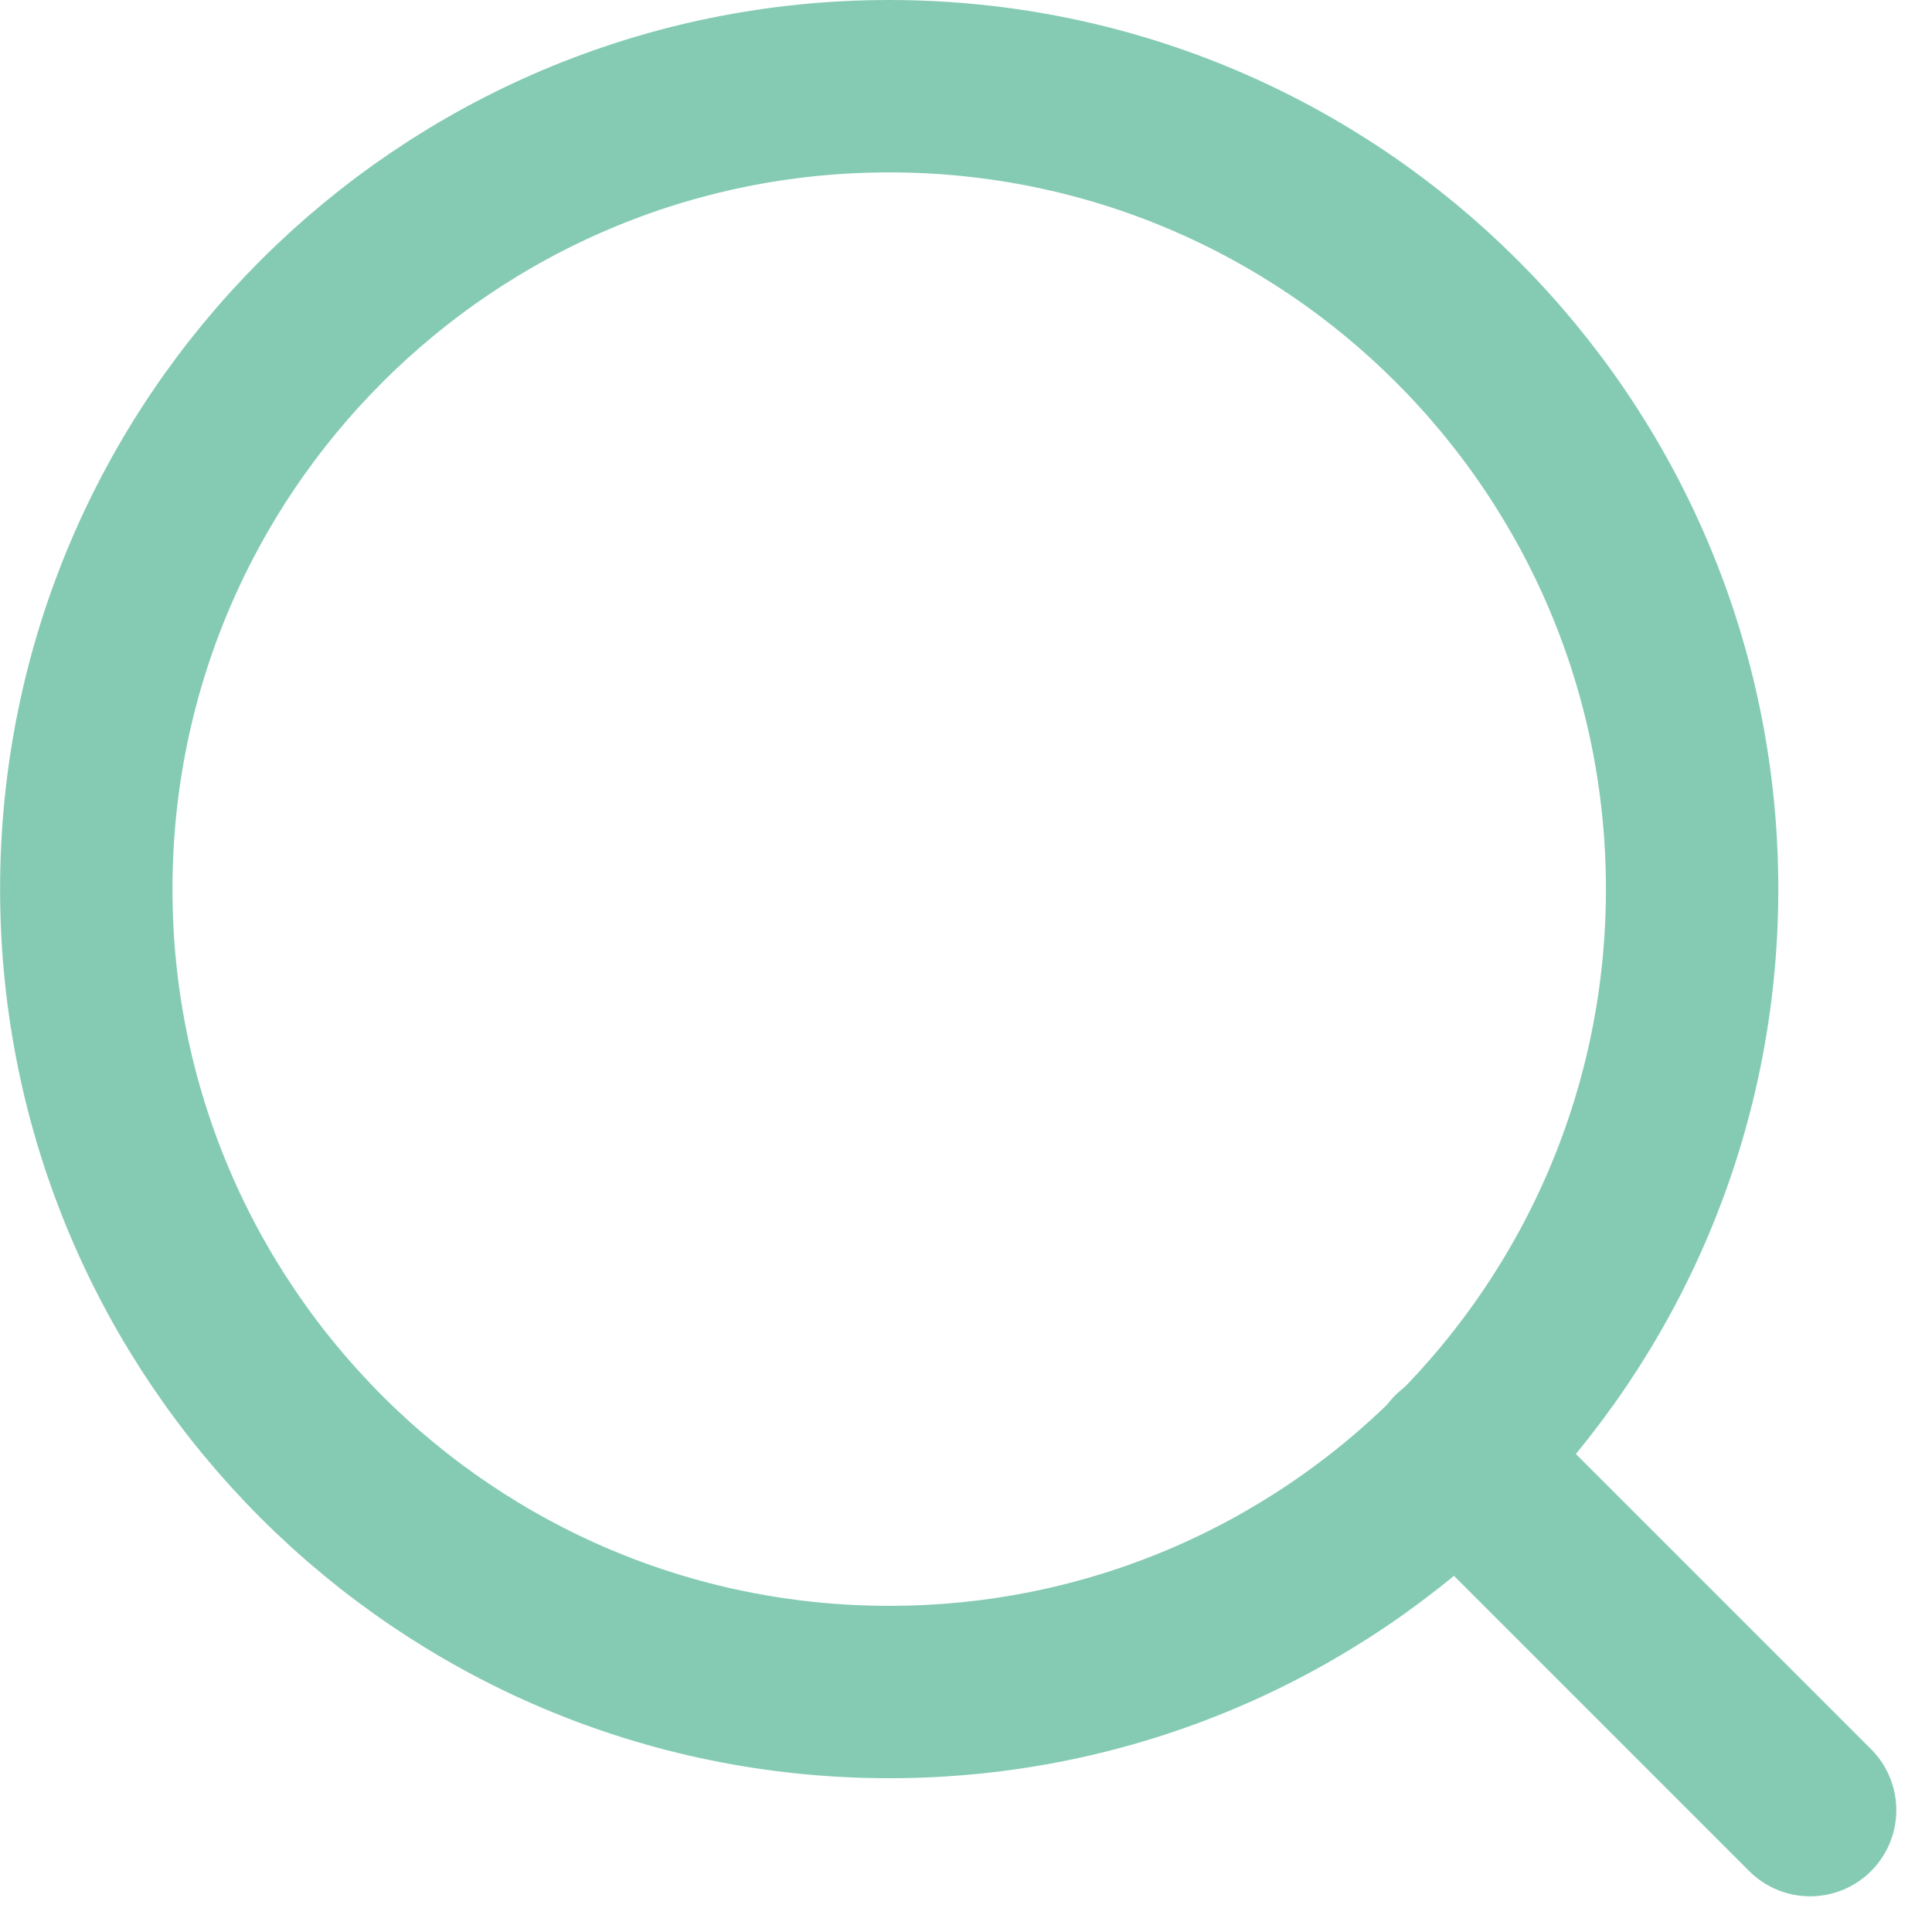
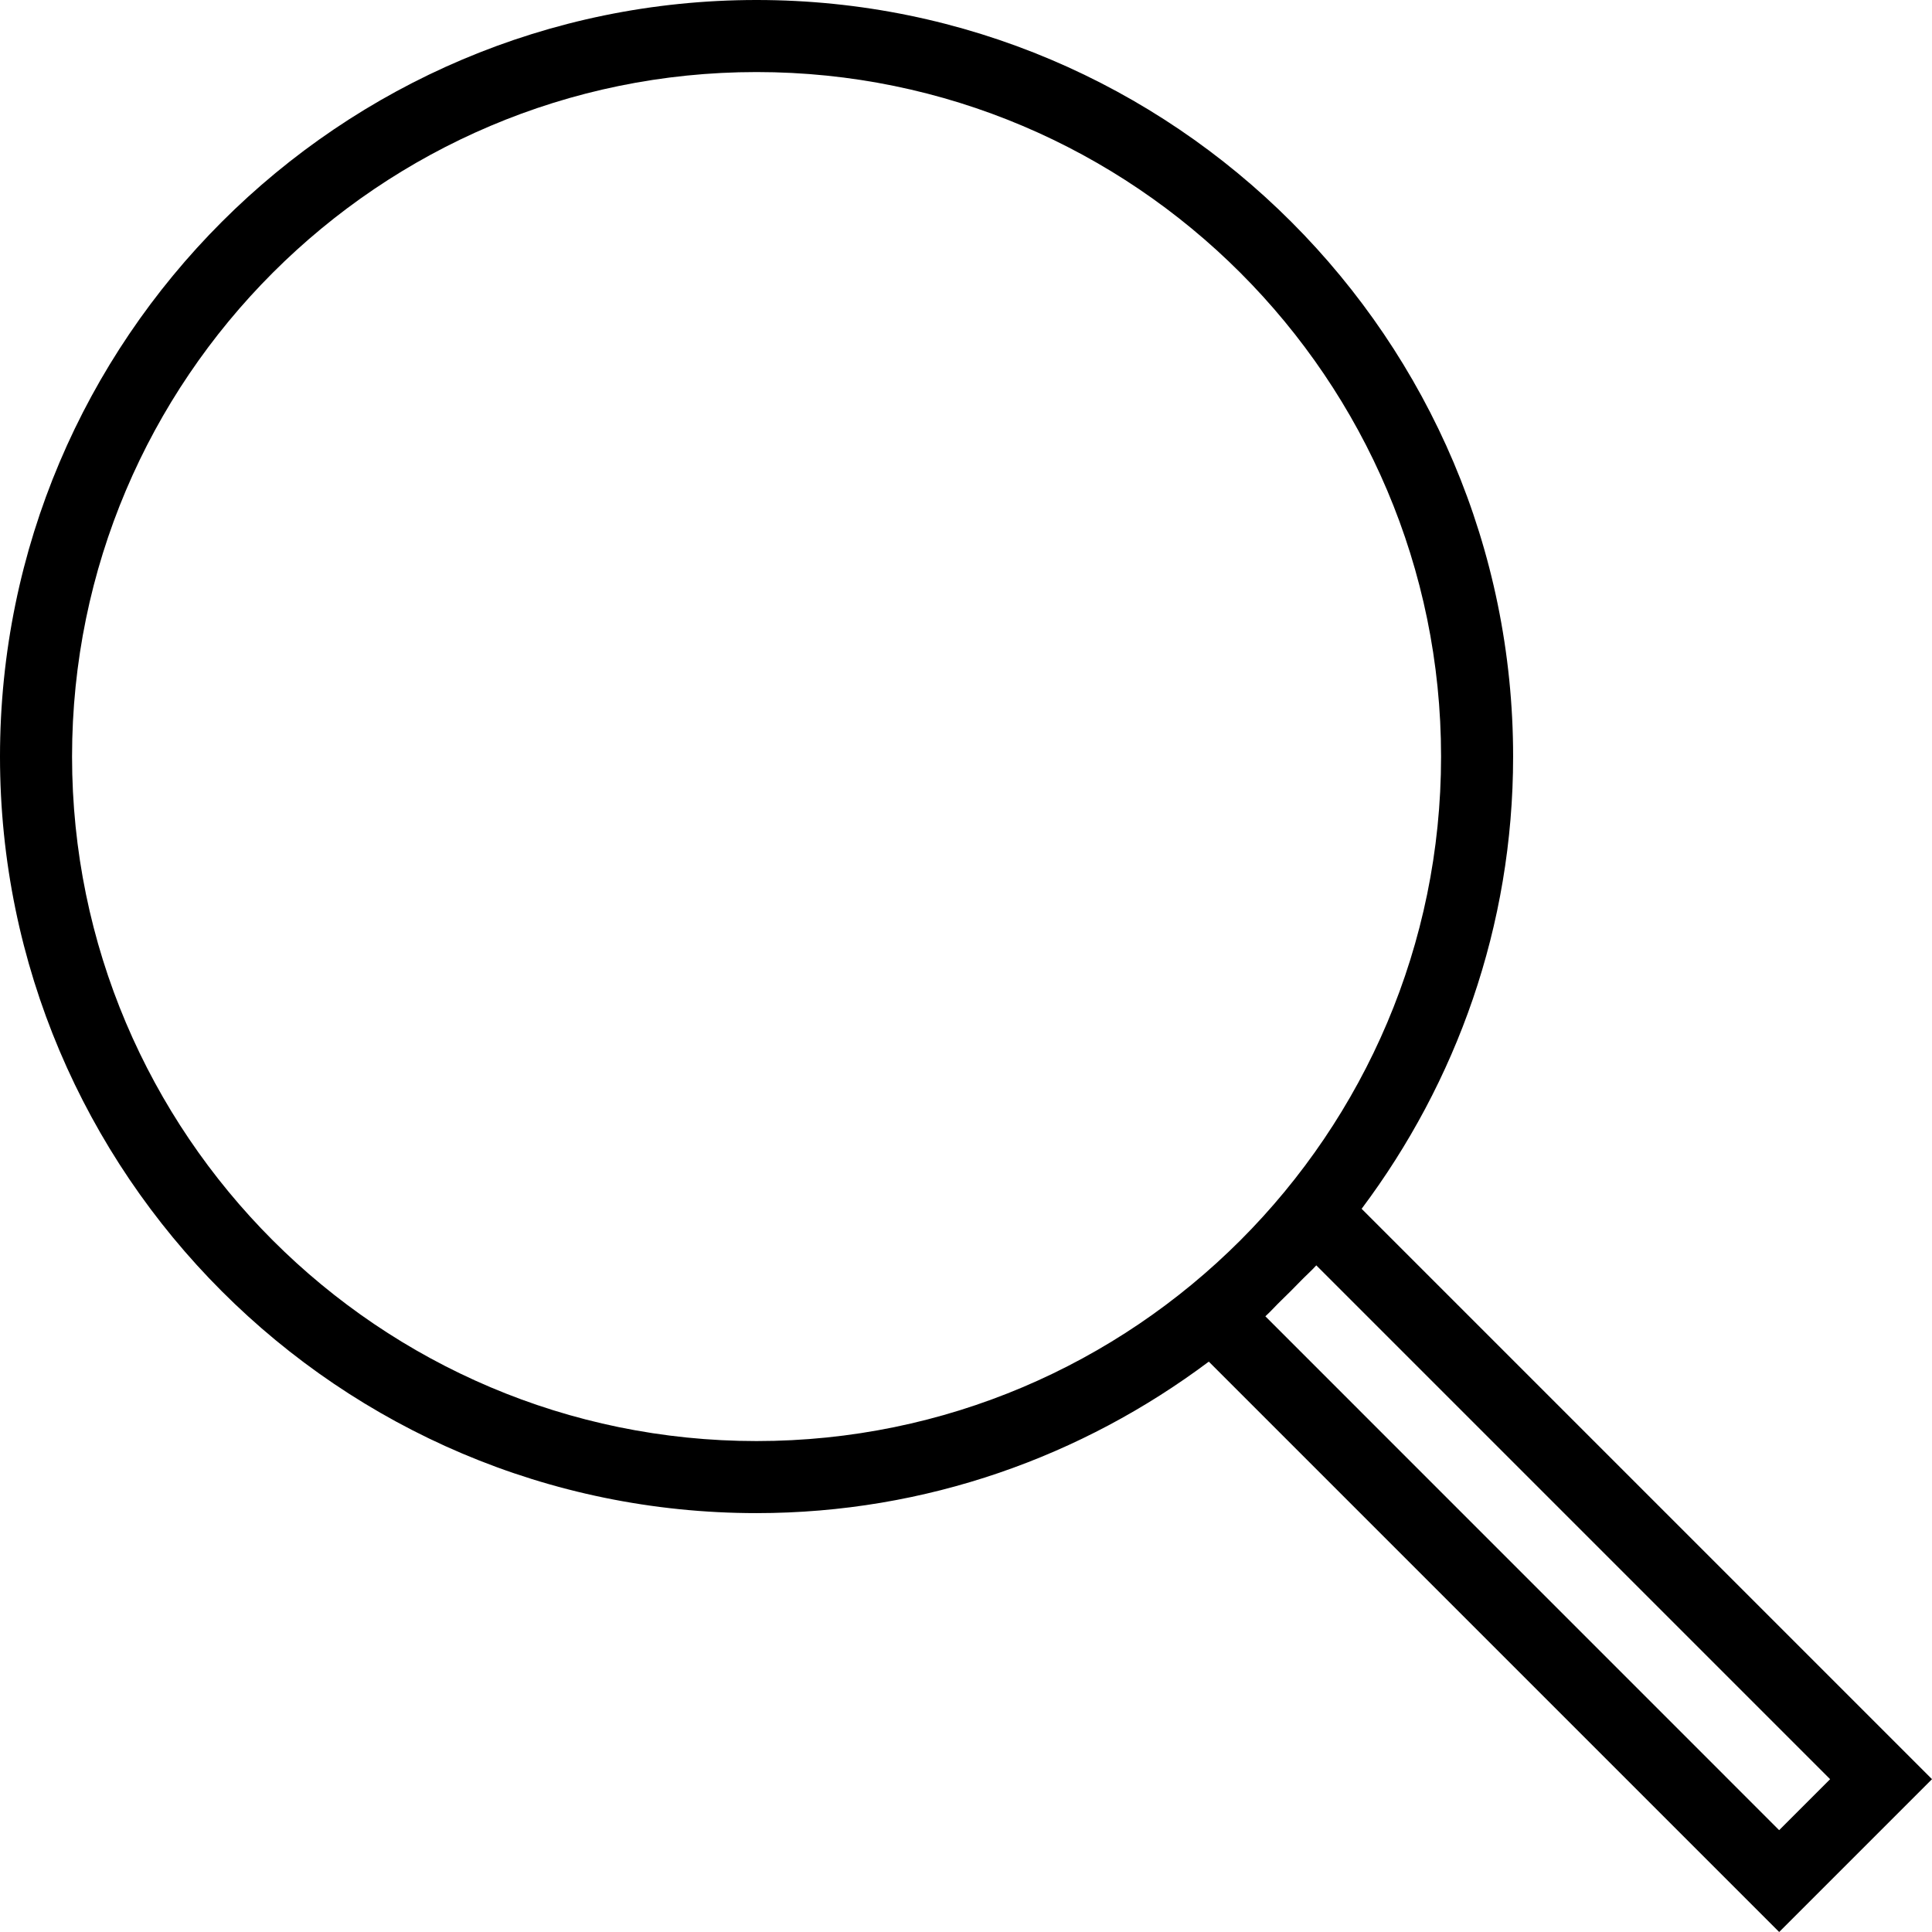
- <svg xmlns="http://www.w3.org/2000/svg" height="22.414" viewBox="0 0 22.414 22.414" width="22.414">
-   <g data-name="Icon feather-search" id="Icon_feather-search" opacity="0.5" transform="translate(-3.5 -3.5)">
-     <path d="M23.131,13.815A9.315,9.315,0,1,1,13.815,4.5,9.315,9.315,0,0,1,23.131,13.815Z" data-name="Path 1" fill="none" id="Path_1" stroke="#0c9869" stroke-linecap="round" stroke-linejoin="round" stroke-width="2" />
-     <path d="M29.081,29.081l-4.106-4.106" data-name="Path 2" fill="none" id="Path_2" stroke="#0c9869" stroke-linecap="round" stroke-linejoin="round" stroke-width="2" transform="translate(-4.581 -4.581)" />
-   </g>
+ <svg xmlns="http://www.w3.org/2000/svg" version="1.1" id="Capa_1" x="0px" y="0px" viewBox="0 0 53.627 53.627" style="enable-background:new 0 0 53.627 53.627;" xml:space="preserve">
+   <path d="M53.627,49.385L37.795,33.553C40.423,30.046,42,25.709,42,21C42,9.42,32.58,0,21,0S0,9.42,0,21s9.42,21,21,21  c4.709,0,9.046-1.577,12.553-4.205l15.832,15.832L53.627,49.385z M2,21C2,10.523,10.523,2,21,2s19,8.523,19,19s-8.523,19-19,19  S2,31.477,2,21z M35.567,36.093c0.178-0.172,0.353-0.347,0.525-0.525c0.146-0.151,0.304-0.29,0.445-0.445l14.262,14.262  l-1.415,1.415L35.123,36.537C35.278,36.396,35.416,36.238,35.567,36.093z" />
+   <g>
+ </g>
+   <g>
+ </g>
+   <g>
+ </g>
+   <g>
+ </g>
+   <g>
+ </g>
+   <g>
+ </g>
+   <g>
+ </g>
+   <g>
+ </g>
+   <g>
+ </g>
+   <g>
+ </g>
+   <g>
+ </g>
+   <g>
+ </g>
+   <g>
+ </g>
+   <g>
+ </g>
+   <g>
+ </g>
</svg>
